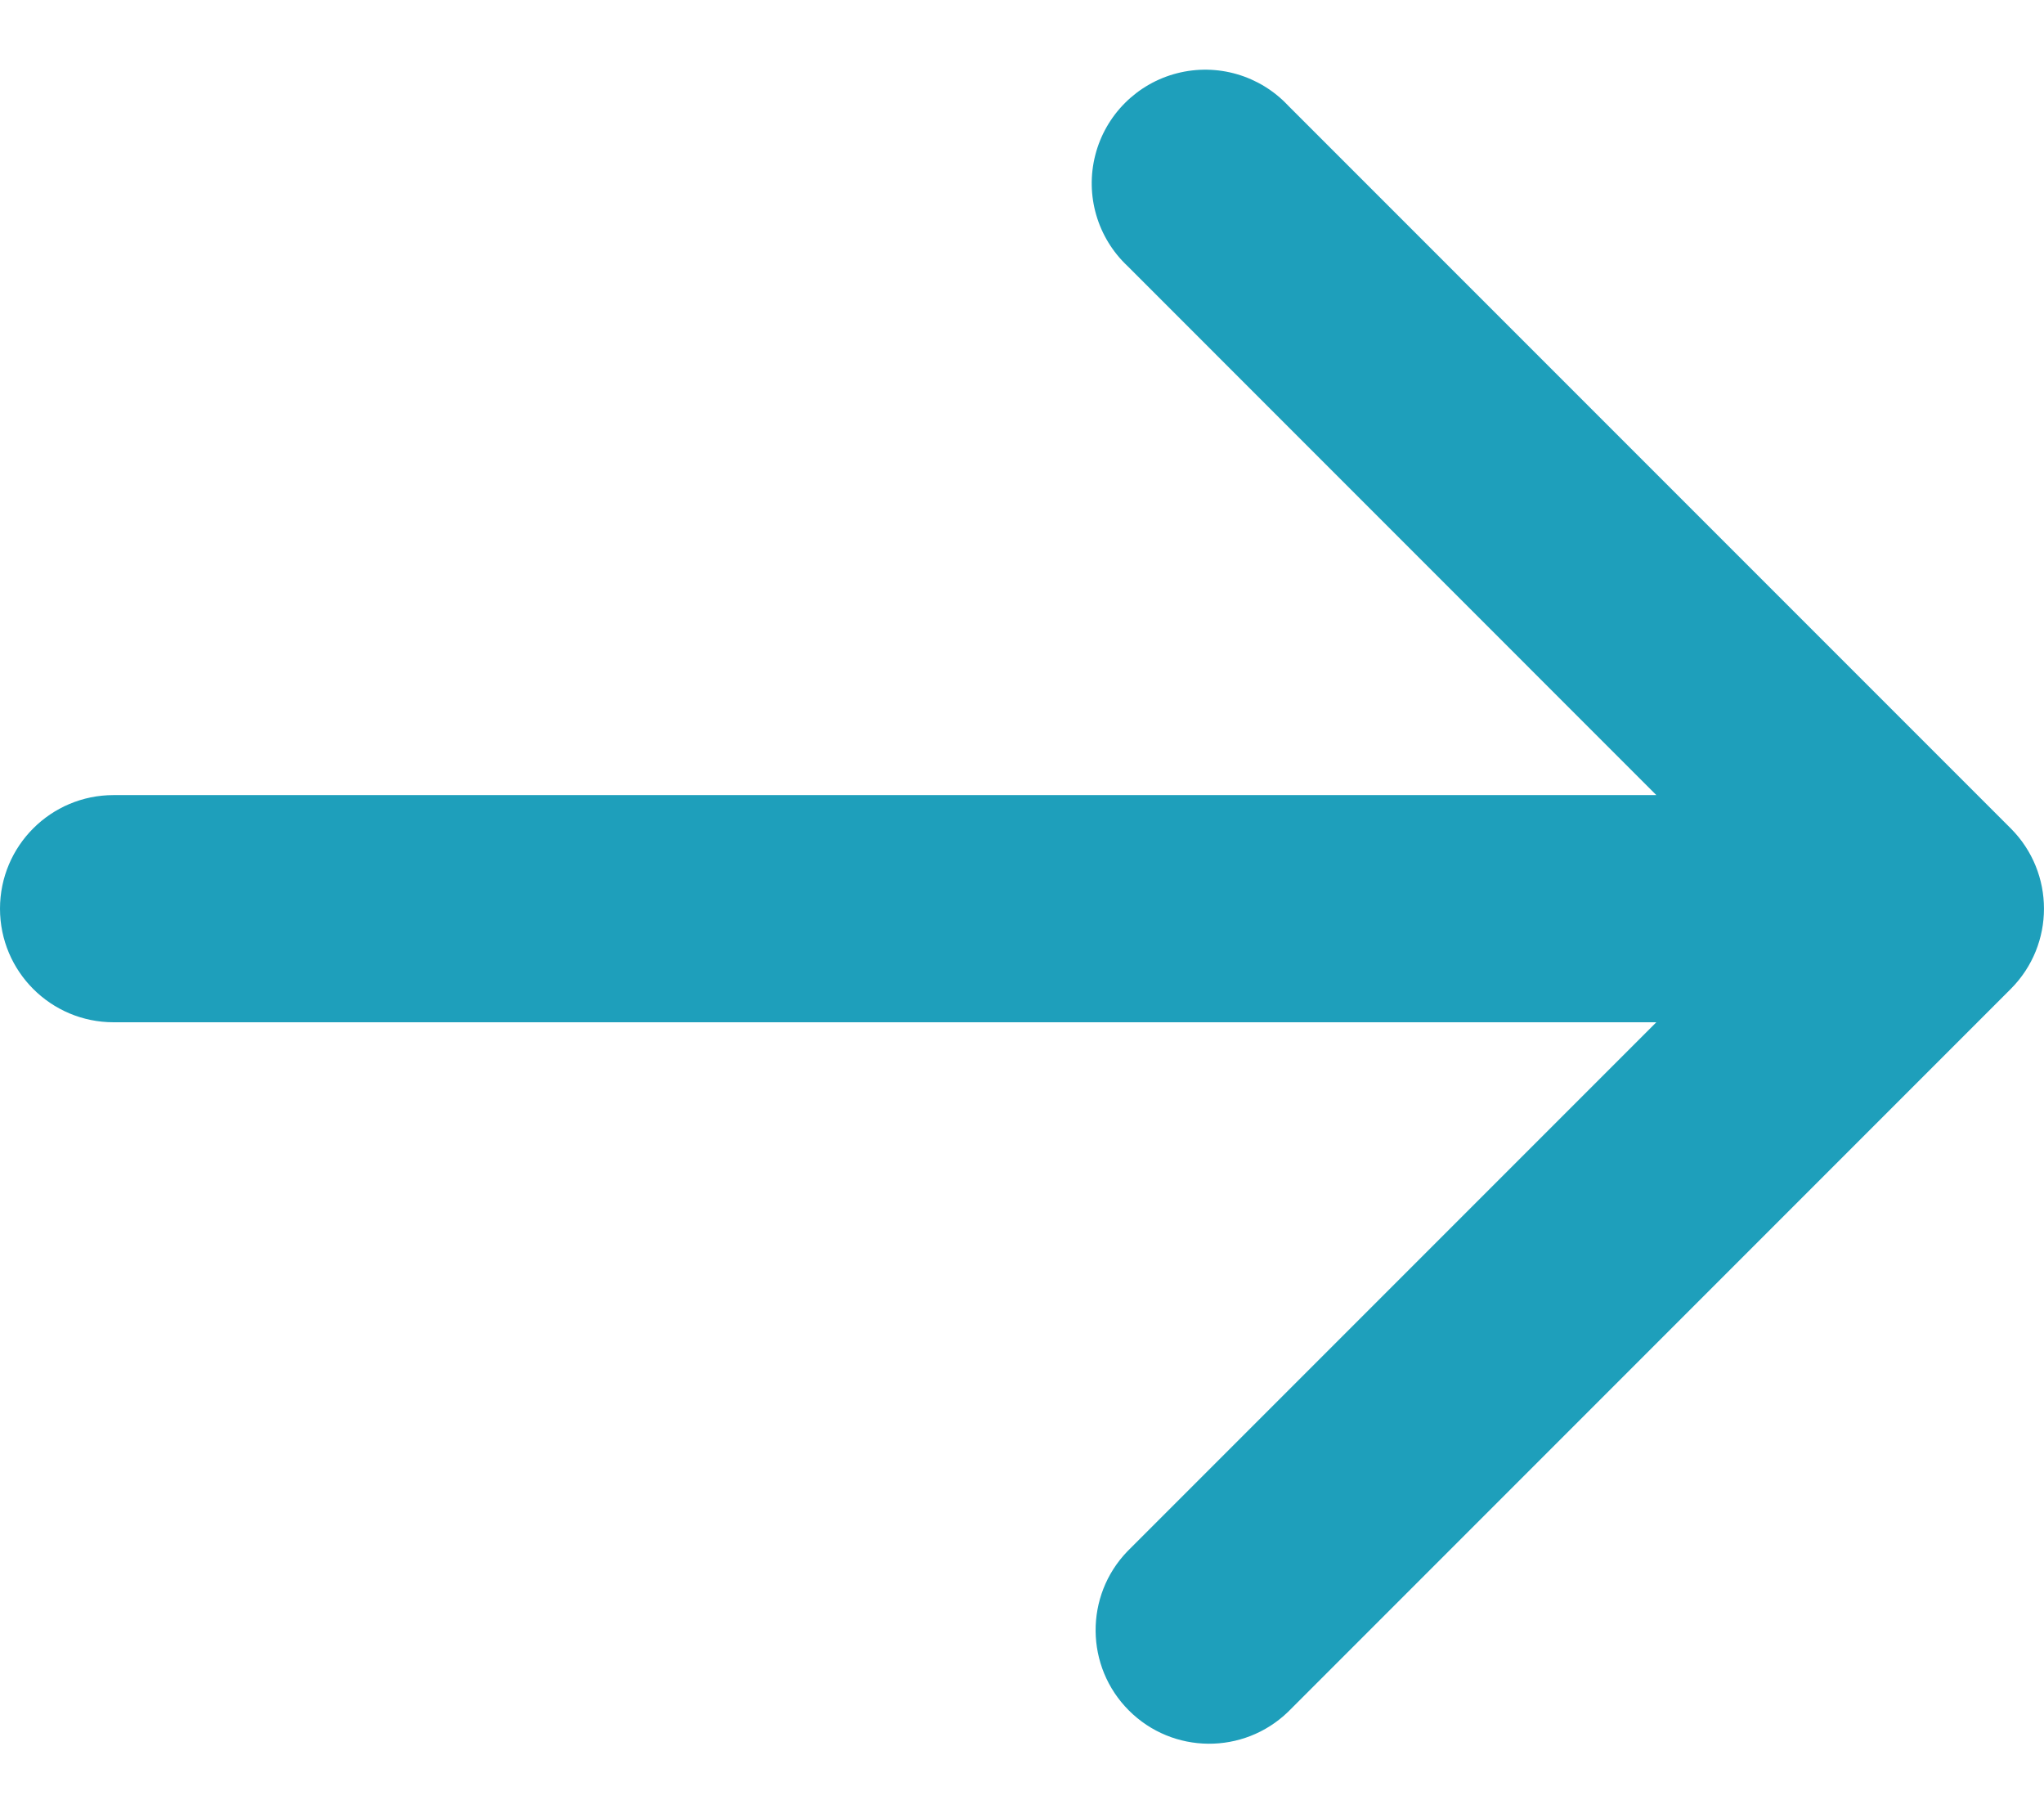
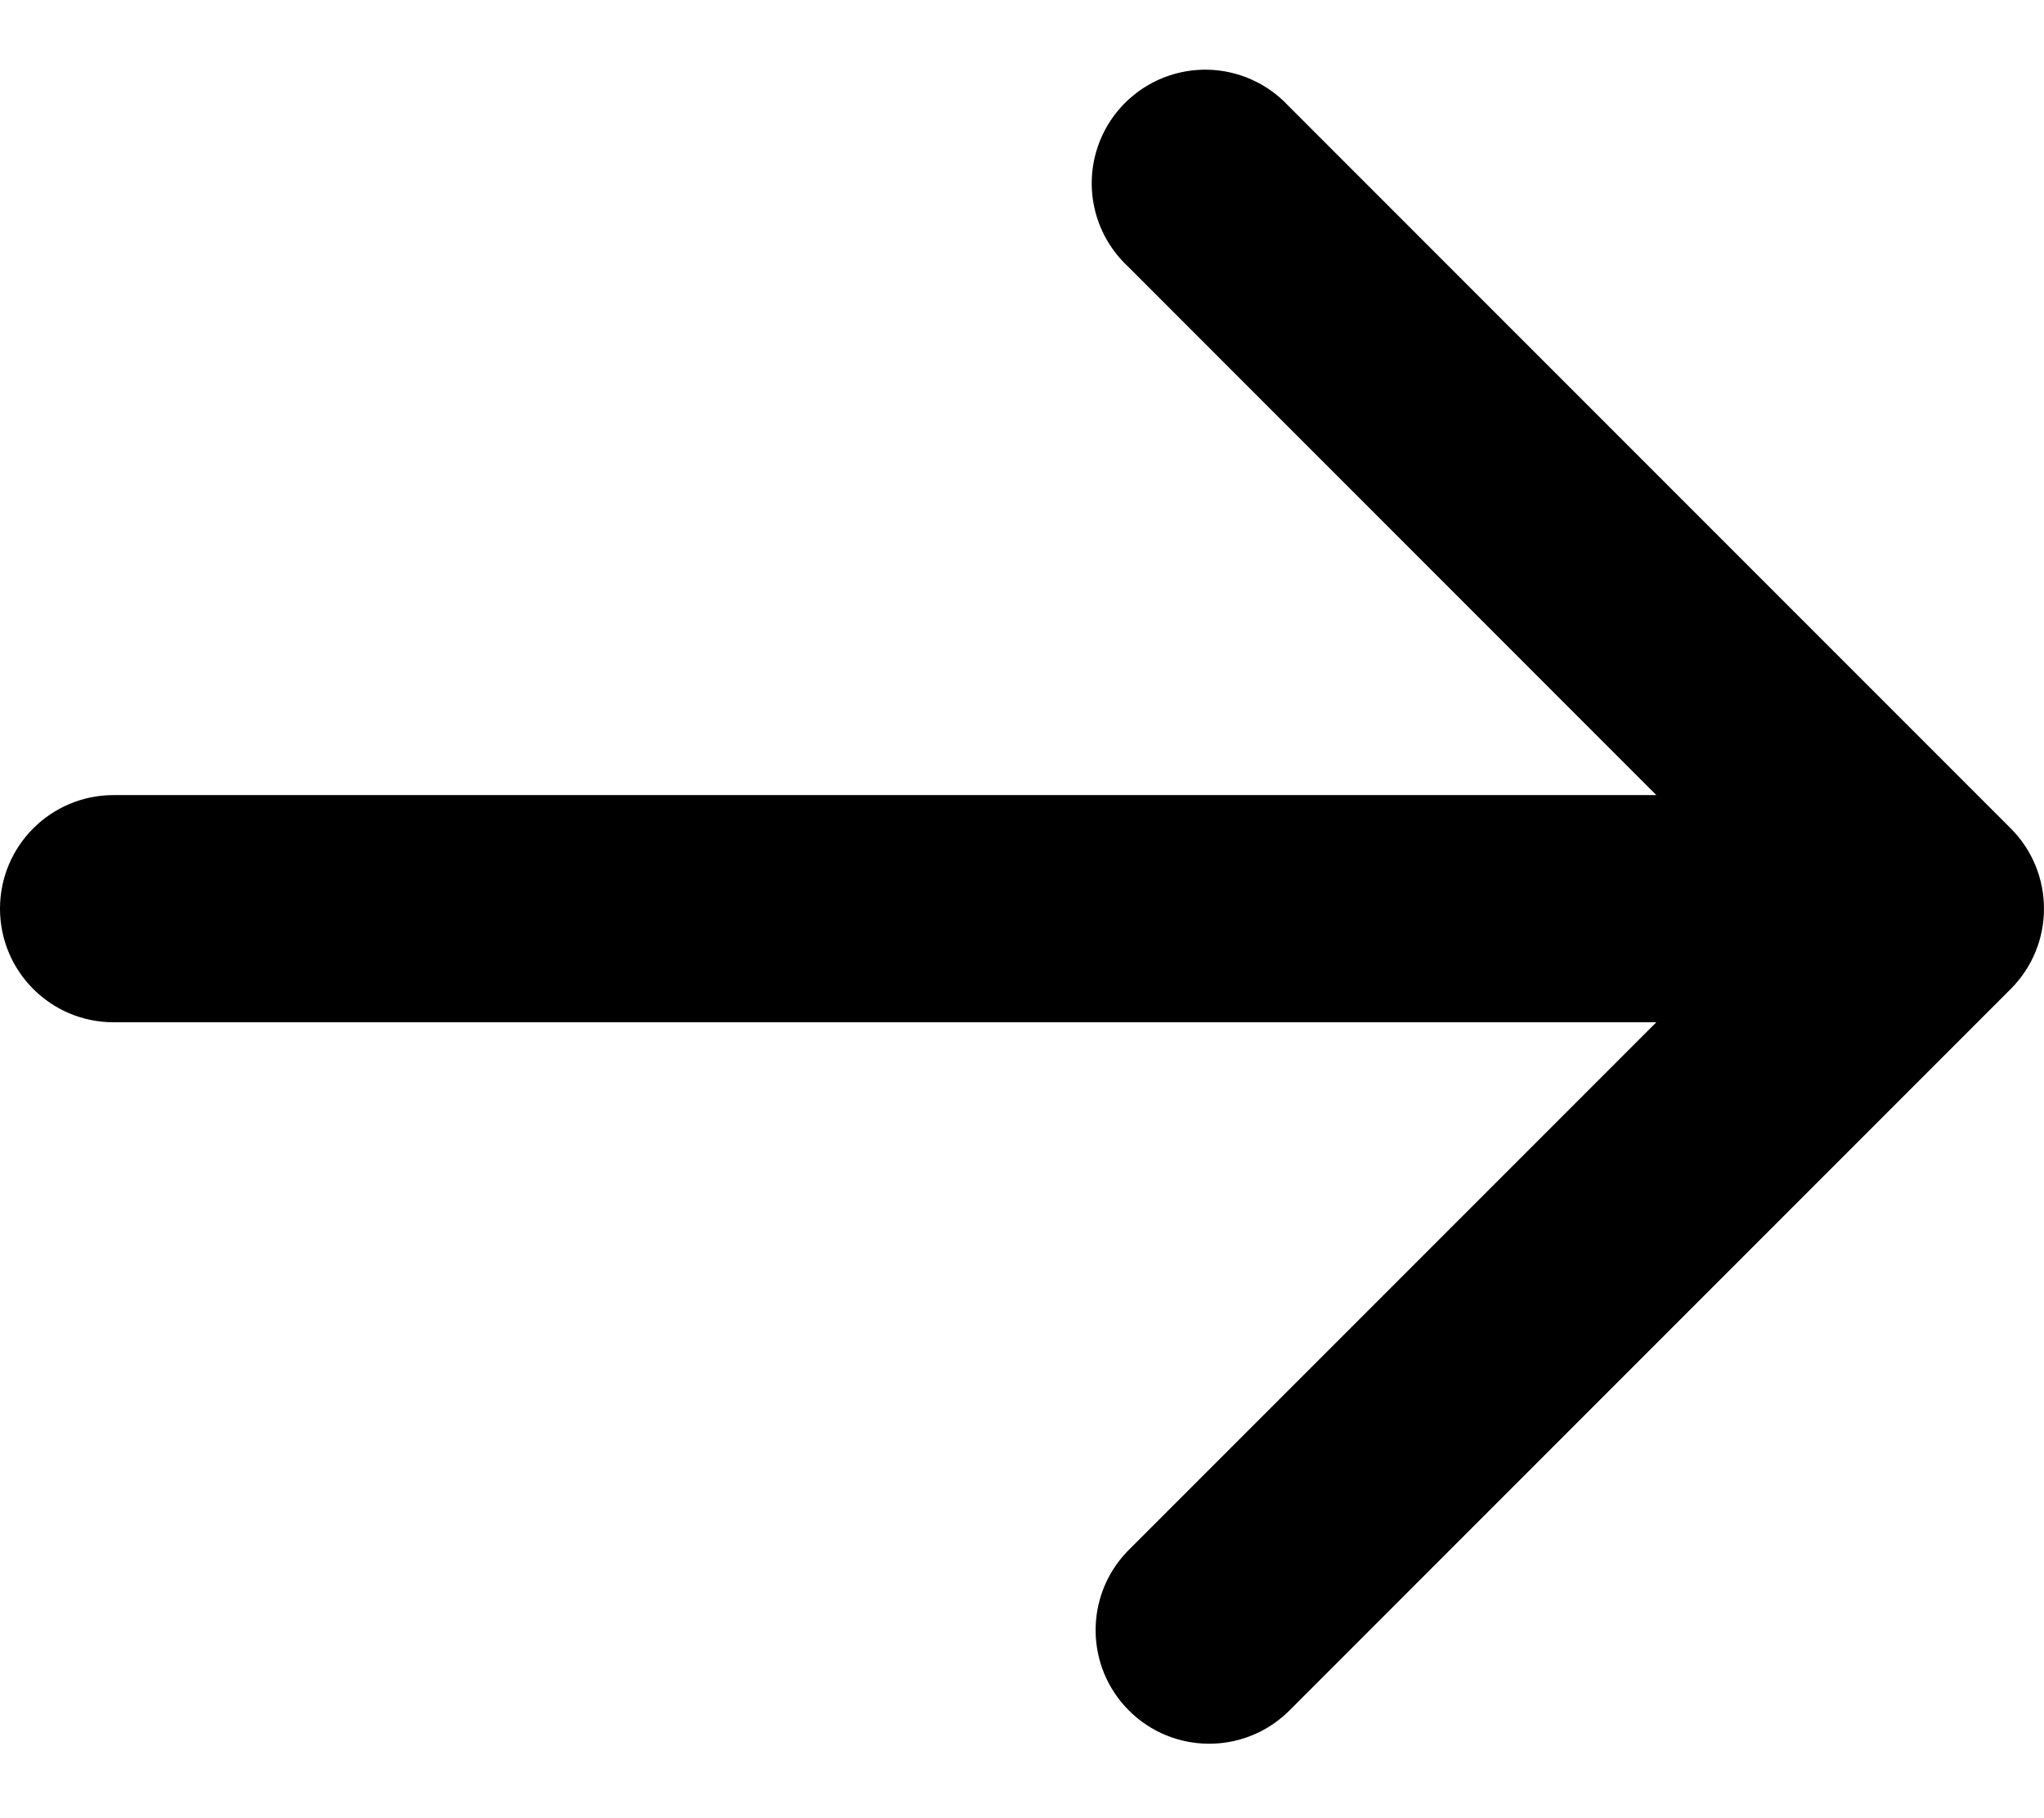
- <svg xmlns="http://www.w3.org/2000/svg" width="18" height="16" fill="none" viewBox="0 0 18 16">
-   <path d="M1 7a1 1 0 000 2V7zm16.707 1.707a1 1 0 000-1.414L11.343.929A1 1 0 109.93 2.343L15.586 8l-5.657 5.657a1 1 0 001.414 1.414l6.364-6.364zM1 9h16V7H1v2z" fill="#1E9FBB" />
+ <svg xmlns="http://www.w3.org/2000/svg" width="18" height="16" viewBox="0 0 18 16">
+   <path d="M1 7a1 1 0 000 2V7zm16.707 1.707a1 1 0 000-1.414L11.343.929A1 1 0 109.93 2.343L15.586 8l-5.657 5.657a1 1 0 001.414 1.414l6.364-6.364zM1 9h16V7H1v2z" />
</svg>
